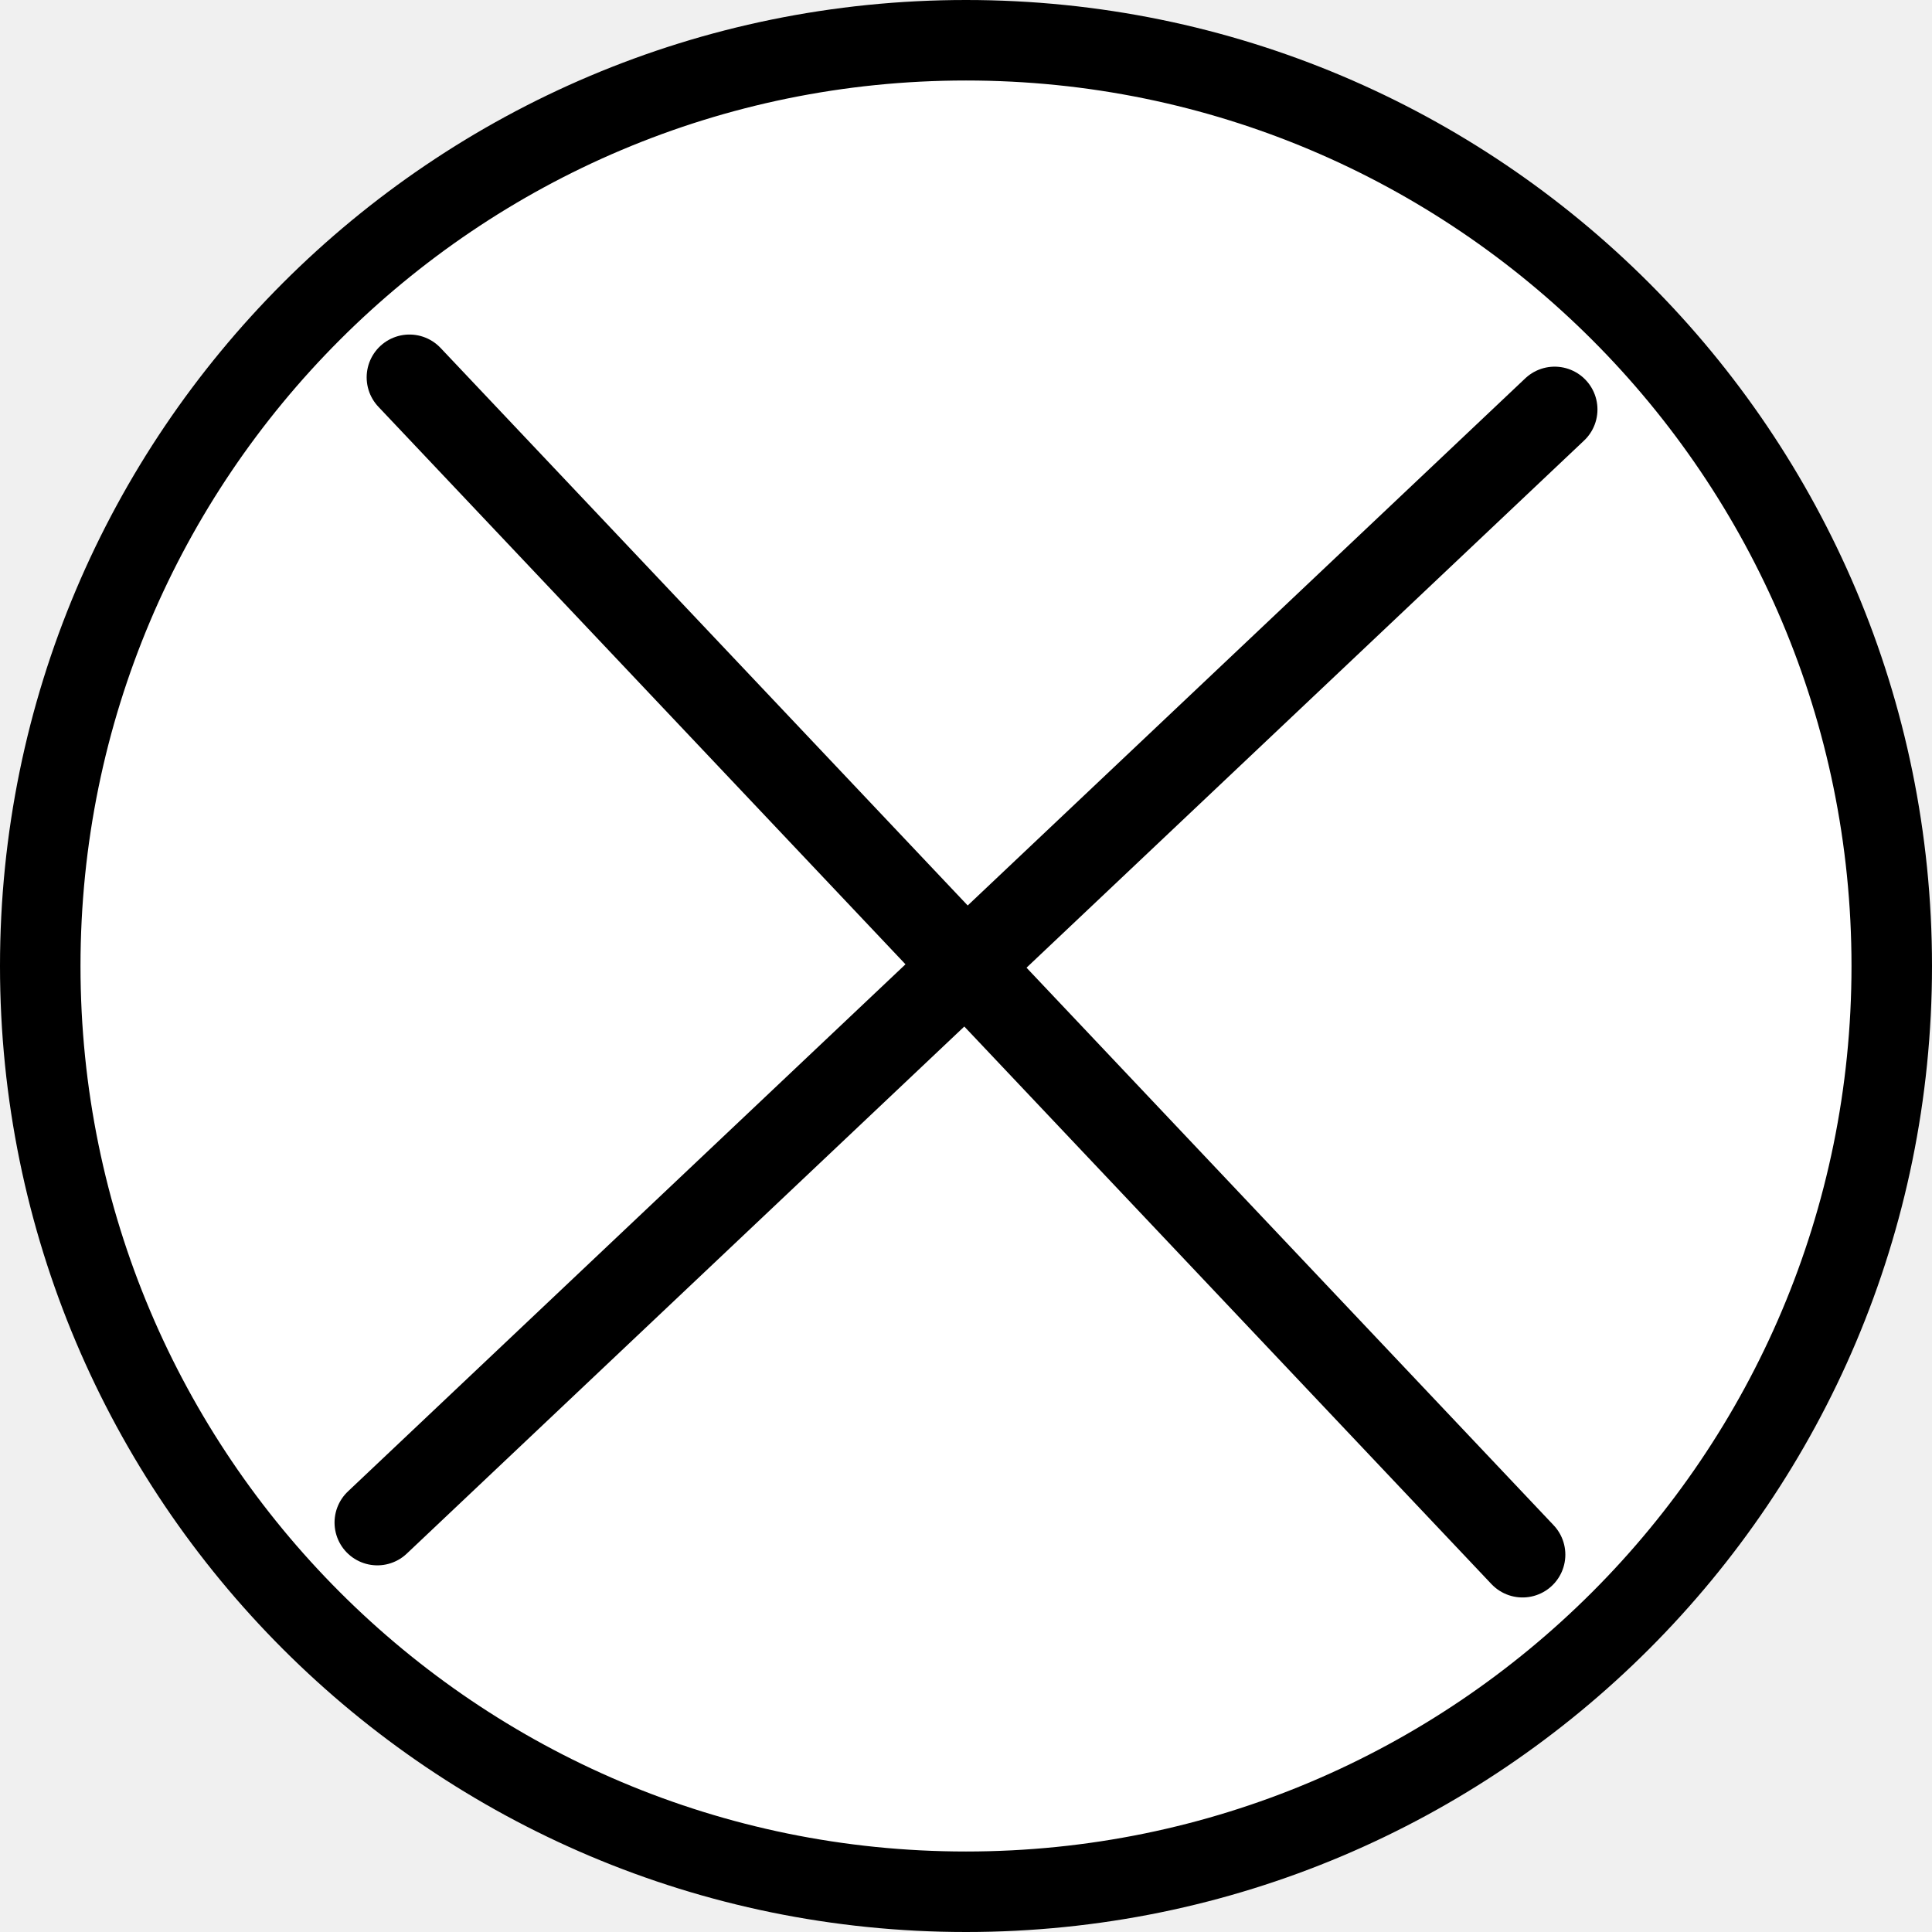
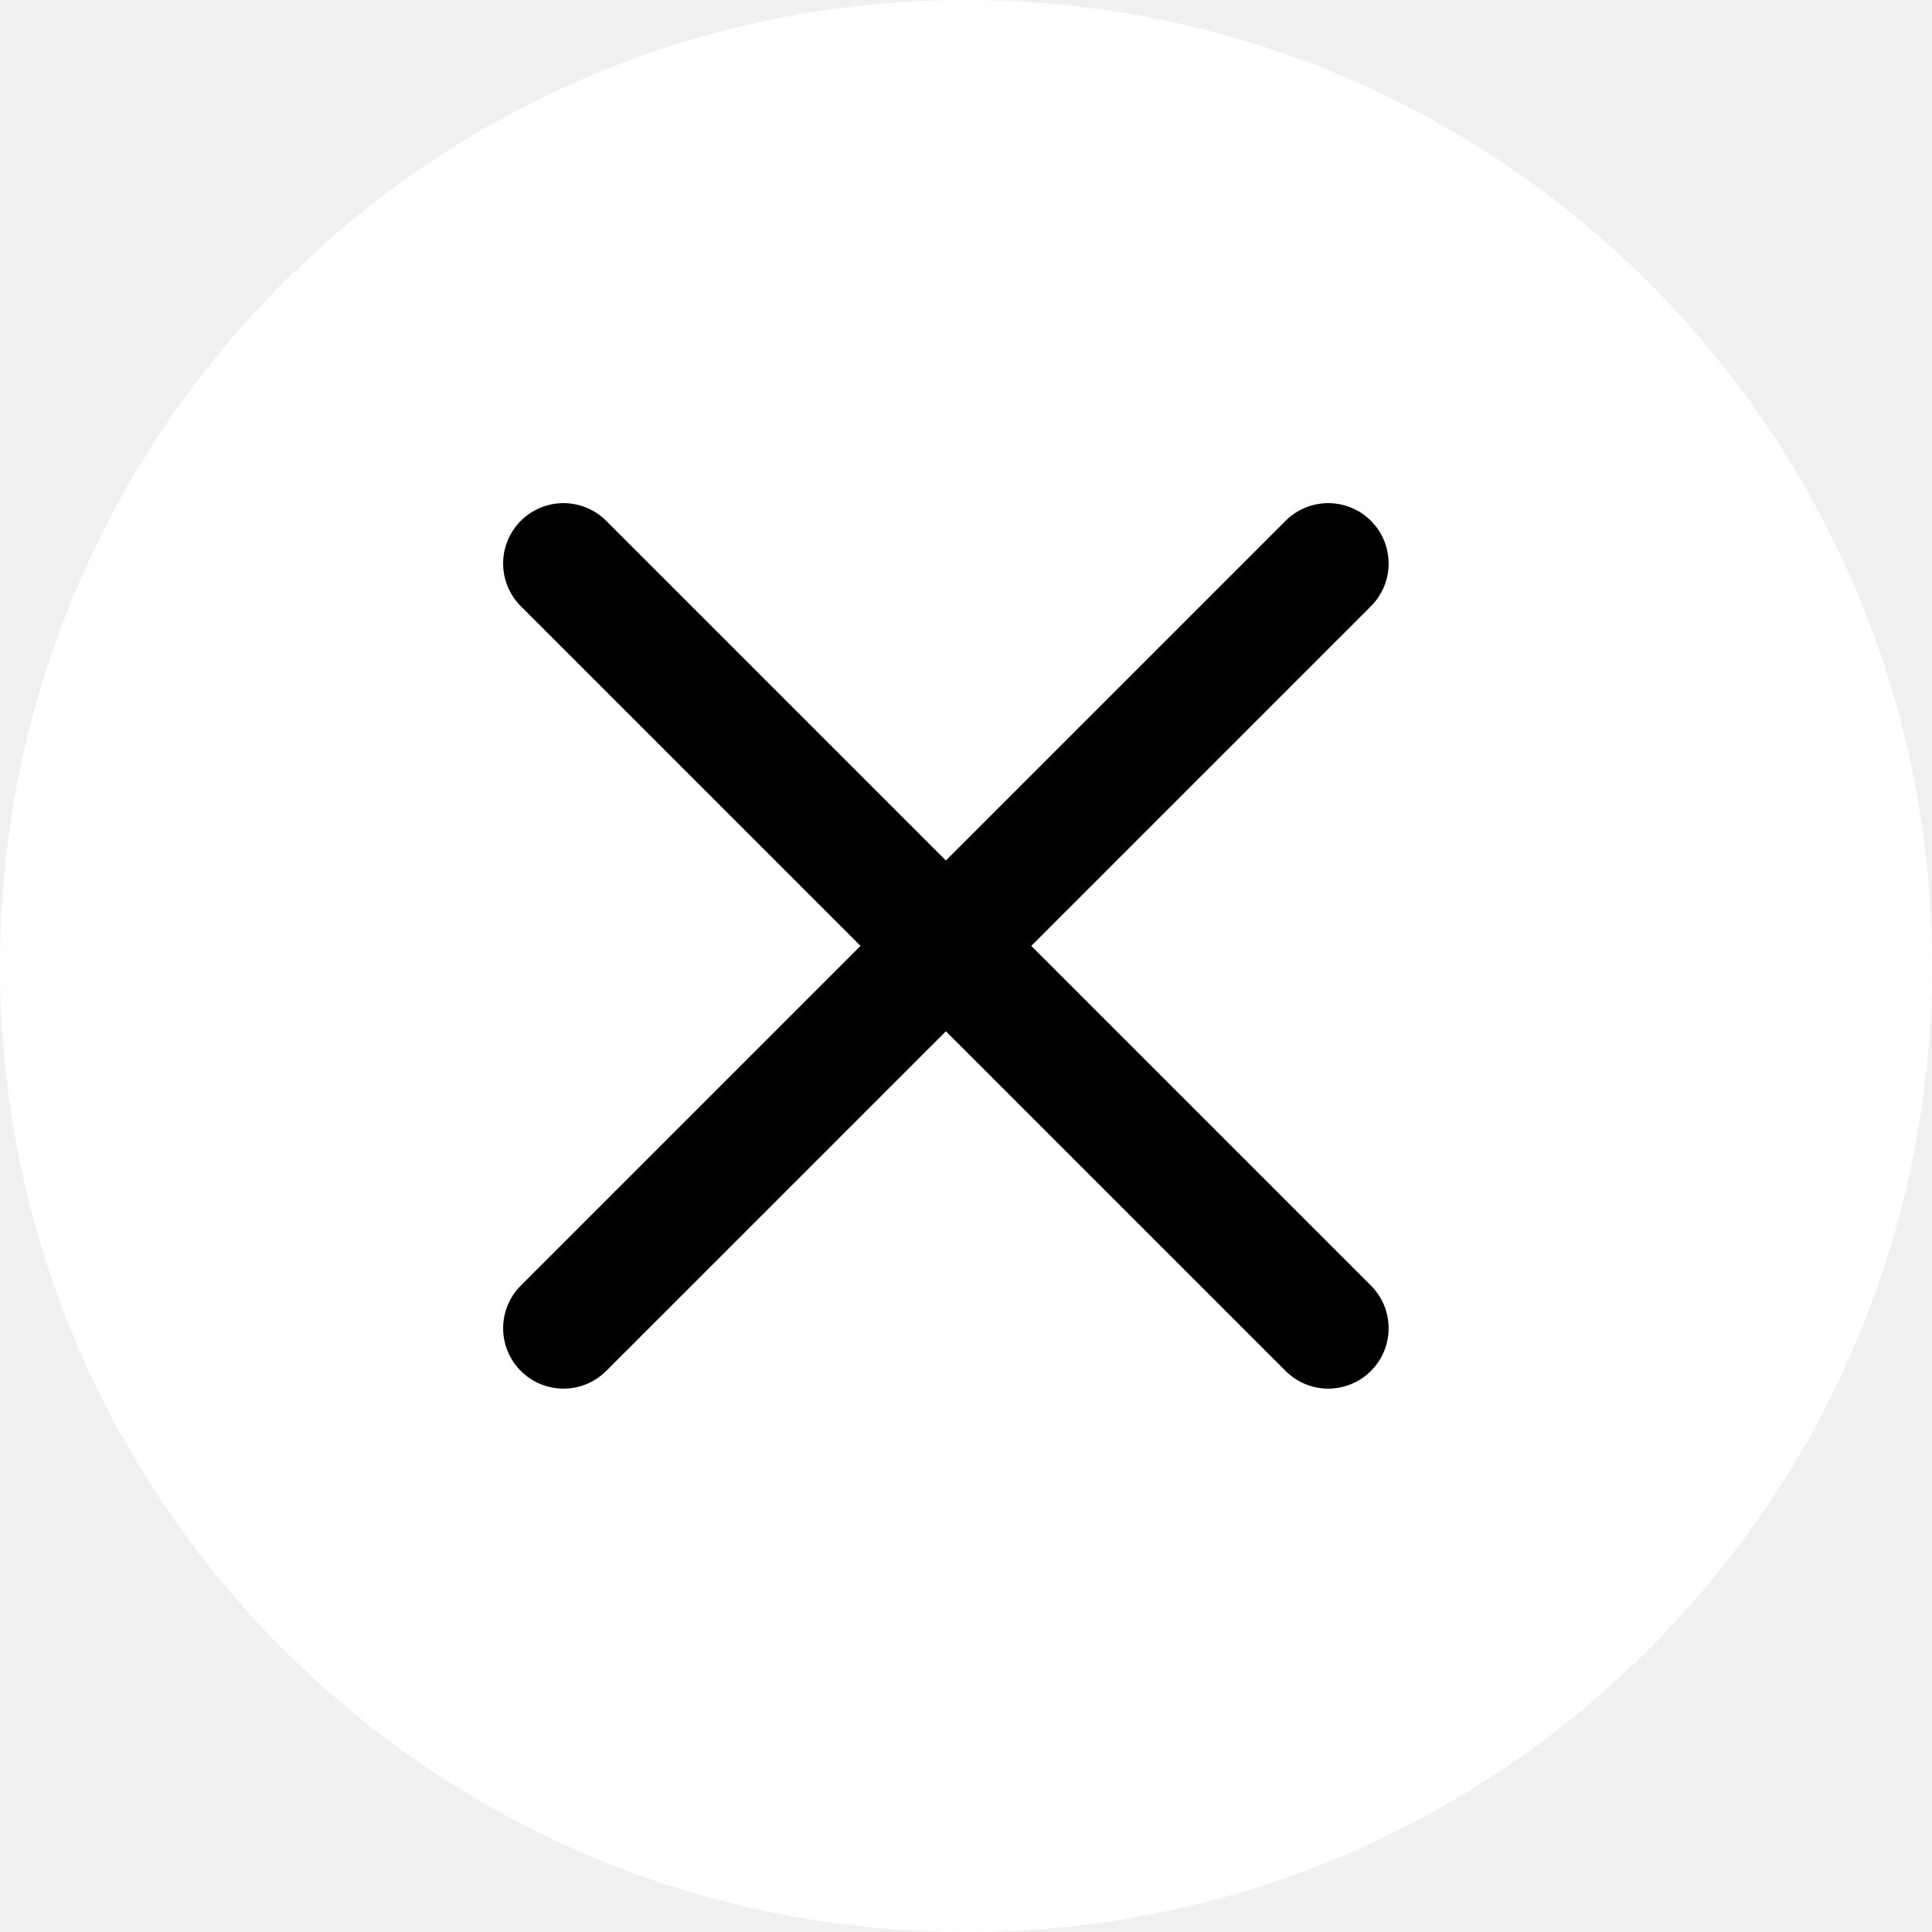
<svg xmlns="http://www.w3.org/2000/svg" width="48" height="48" viewBox="0 0 48 48" fill="none">
-   <g clip-path="url(#clip0_638_218)">
-     <circle cx="24" cy="24" r="23" fill="white" stroke="black" stroke-width="2" />
-     <path d="M10.173 9.375L37.827 38.625" stroke="black" stroke-width="2.127" stroke-linecap="round" />
-     <path d="M9.375 37.827L38.625 10.173" stroke="black" stroke-width="2.127" stroke-linecap="round" />
+   <g clip-path="url(#clip0_663_320)">
+     <circle cx="24" cy="24" r="22.5" fill="white" stroke="white" stroke-width="3" />
+     <path d="M14 14L33 33" stroke="black" stroke-width="3" stroke-linecap="round" />
+     <path d="M33 14L14 33" stroke="black" stroke-width="3" stroke-linecap="round" />
  </g>
  <defs>
-     <clipPath id="clip0_638_218">
+     <clipPath id="clip0_663_320">
      <rect width="48" height="48" fill="white" />
    </clipPath>
  </defs>
</svg>
